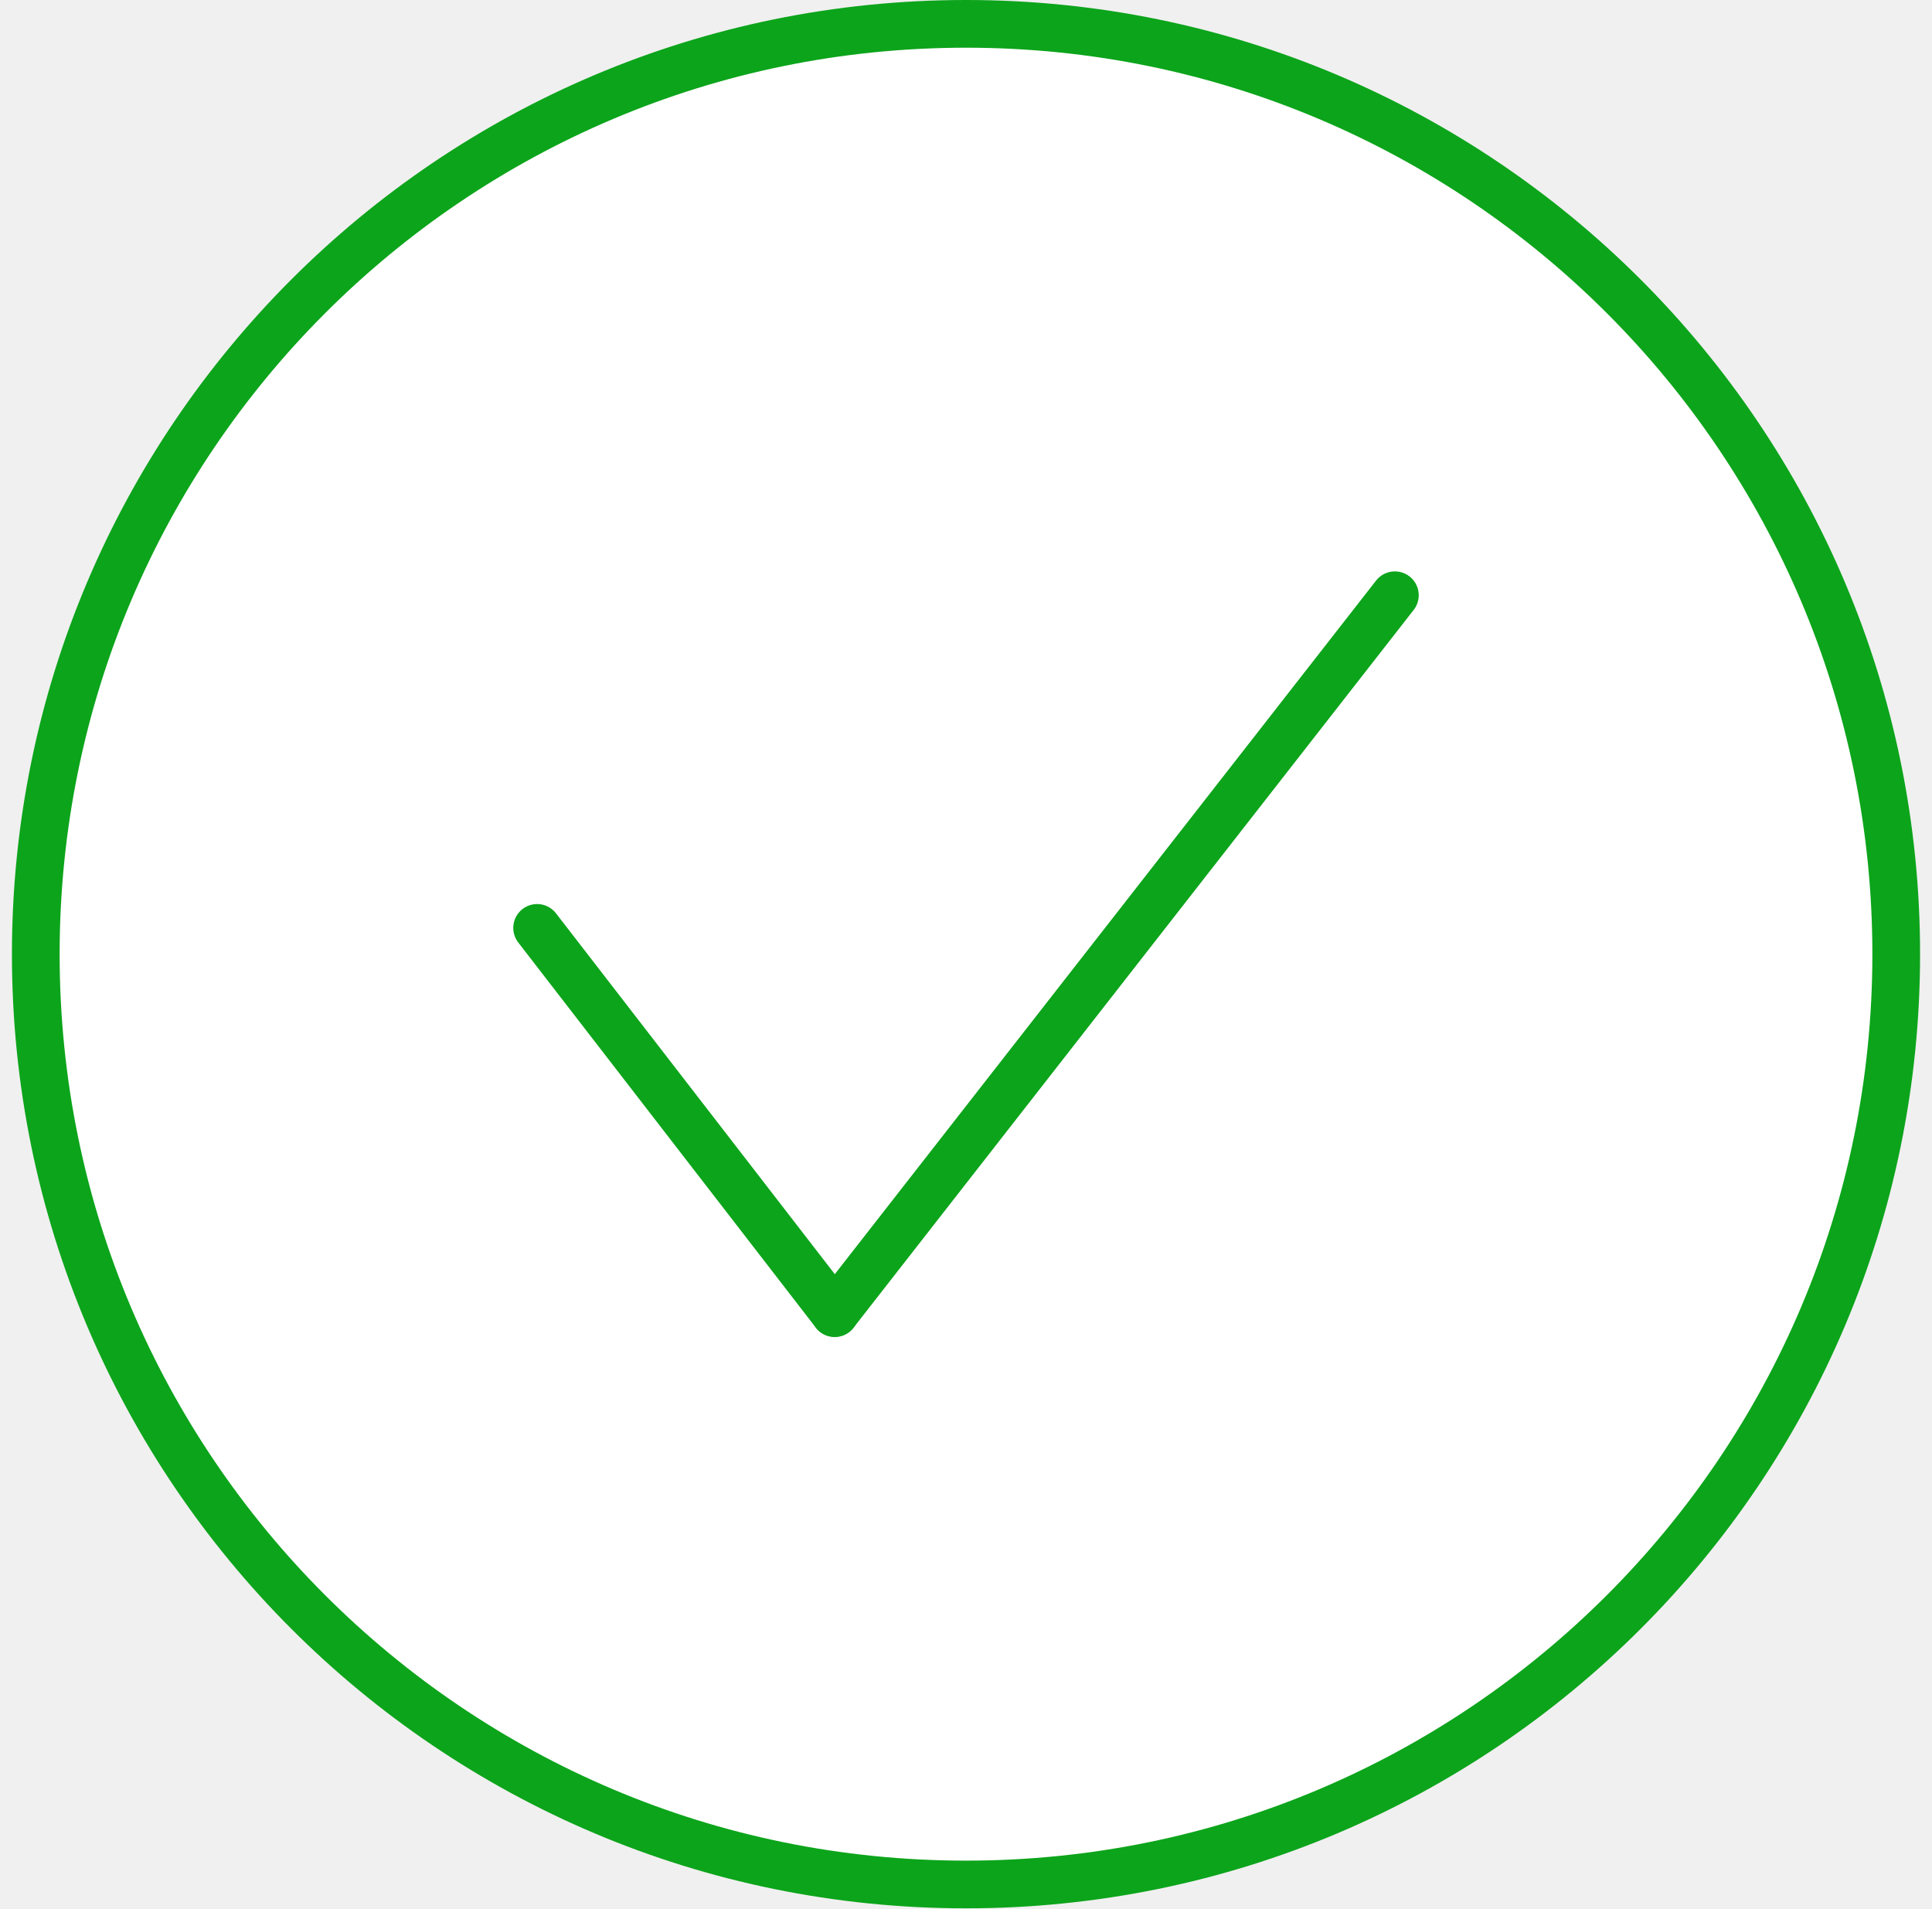
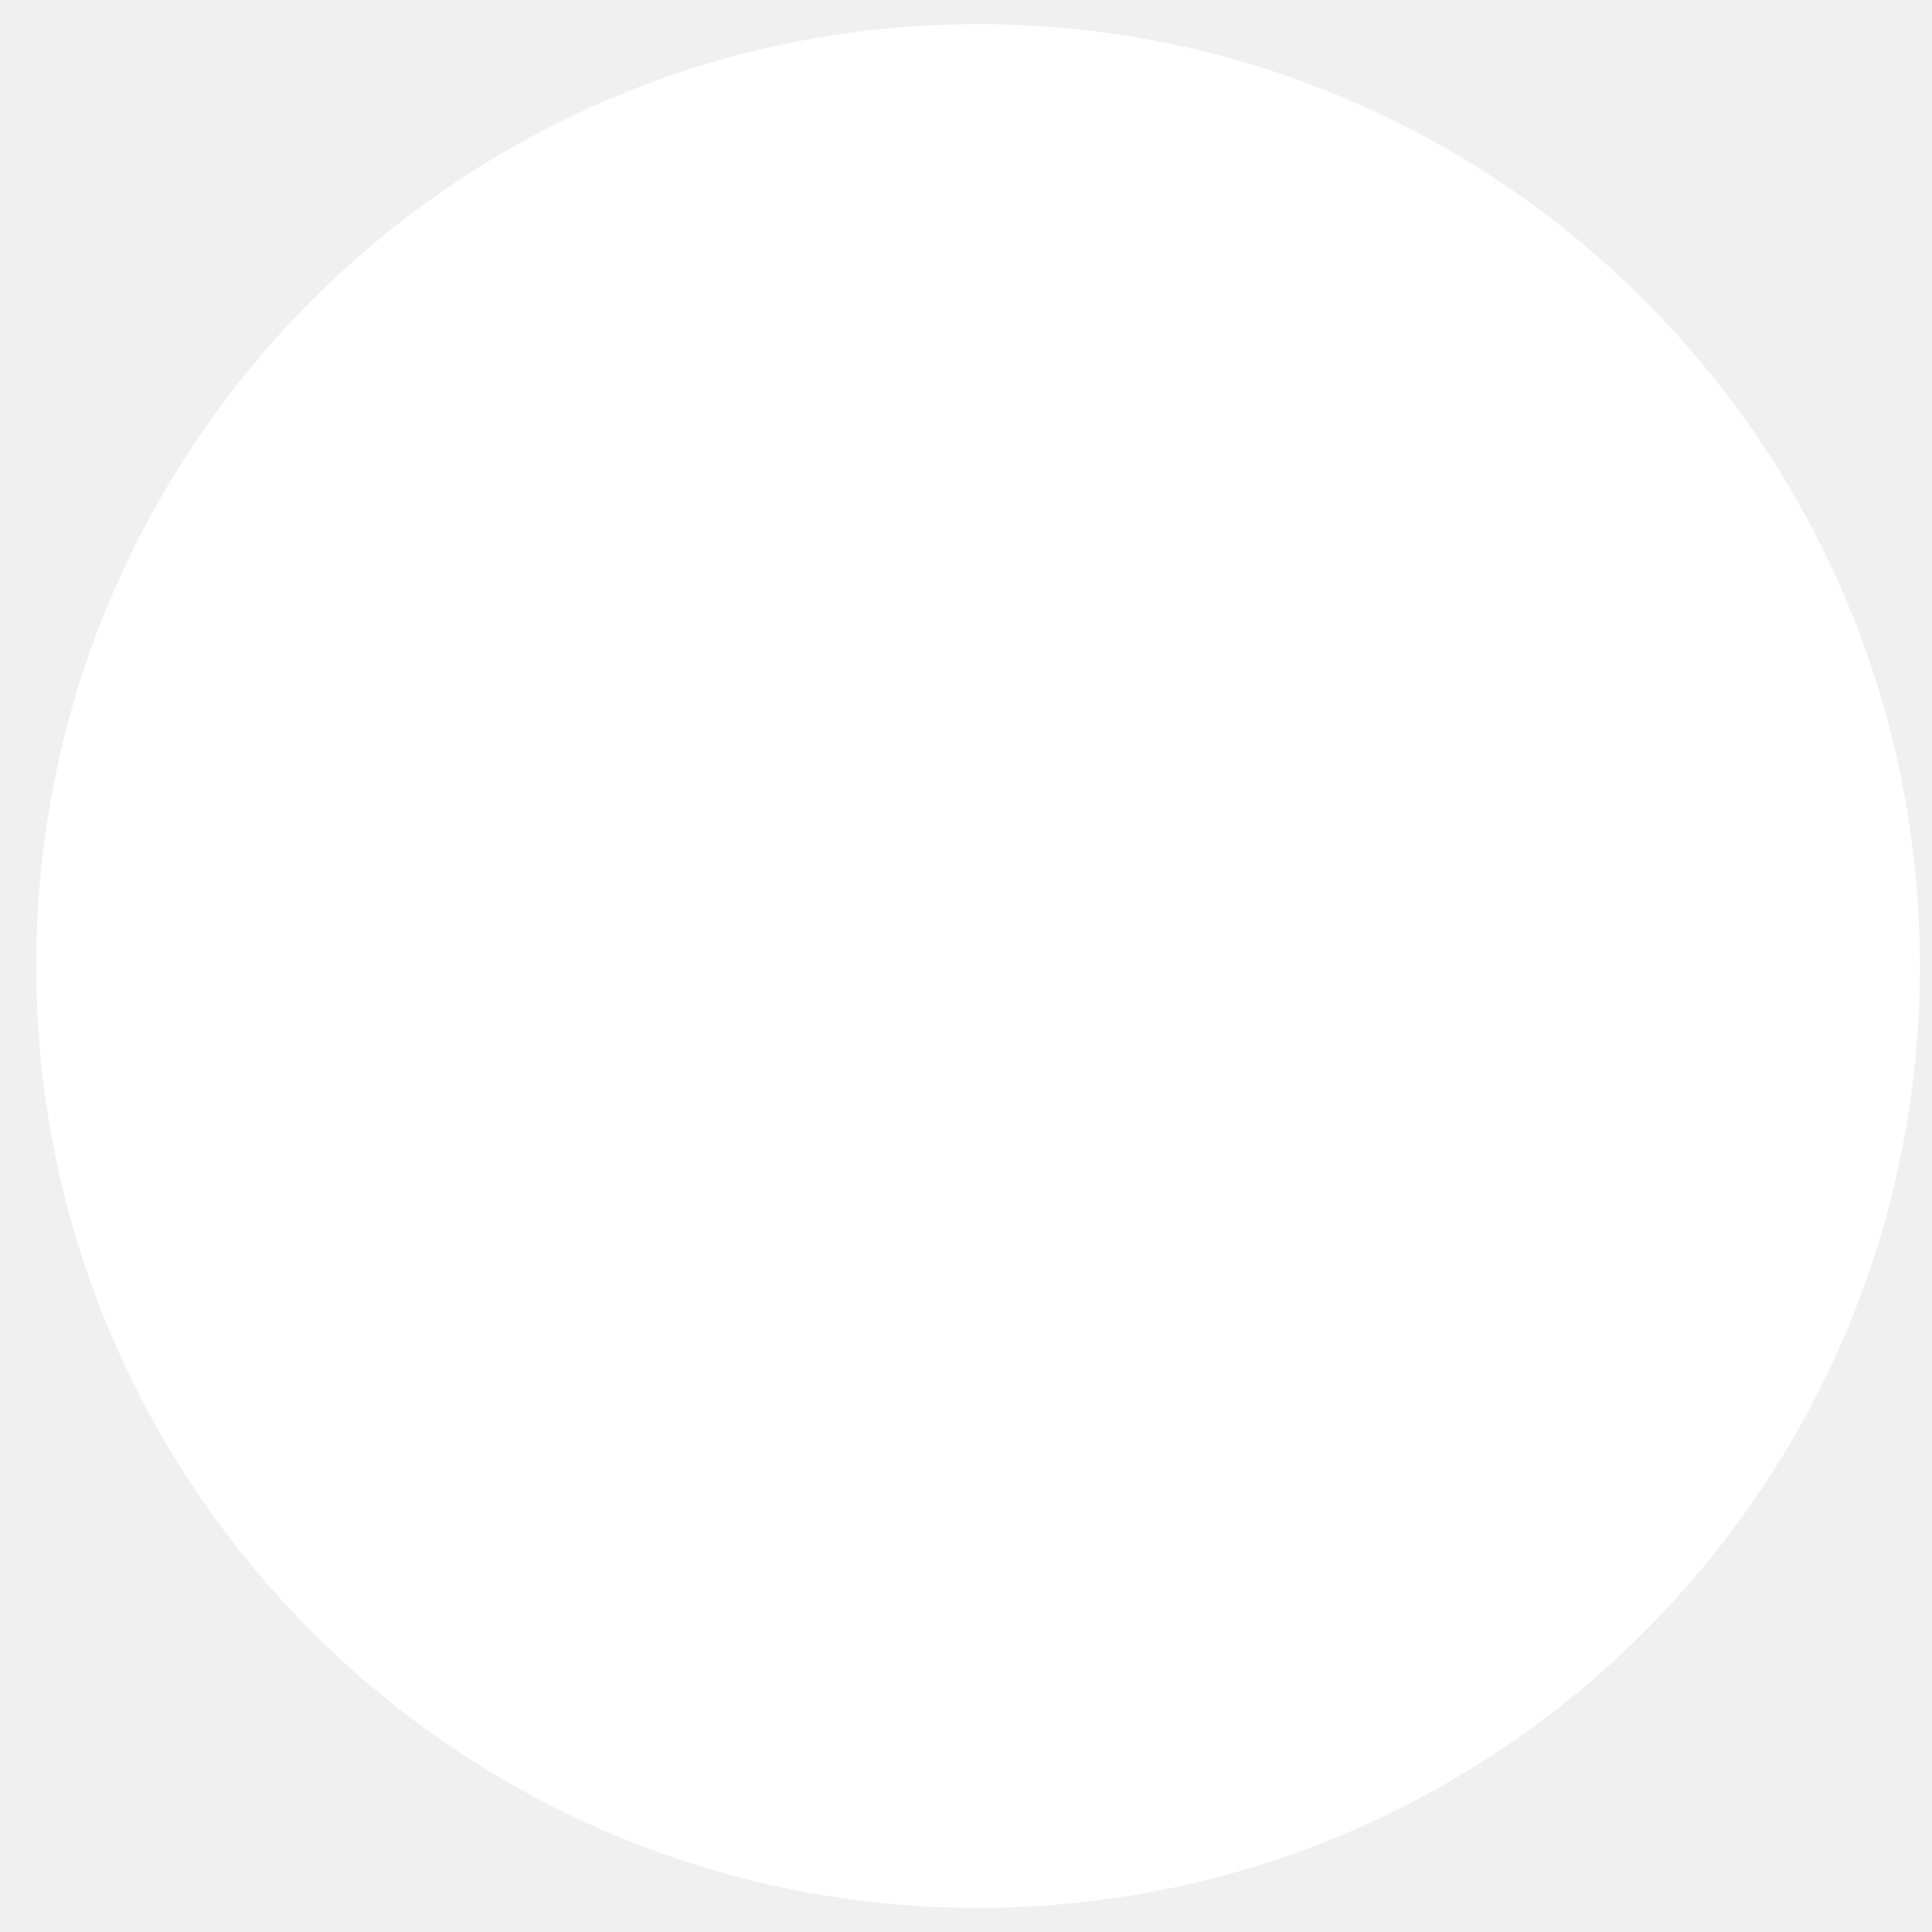
- <svg xmlns="http://www.w3.org/2000/svg" width="81" height="80" viewBox="0 0 81 80" fill="none">
-   <circle cx="40.5" cy="40" r="39" fill="white" stroke="#0CA41B" stroke-width="2" />
-   <path d="M22.519 38.899L34.996 55.046" stroke="#0CA41B" stroke-width="2" stroke-linecap="round" />
-   <path d="M34.995 55.046L58.481 24.954" stroke="#0CA41B" stroke-width="2" stroke-linecap="round" />
+ <svg xmlns="http://www.w3.org/2000/svg" width="80" height="80" viewBox="0 0 80 80">
+   <circle cx="40.5" cy="40" r="39" fill="white" />
+   <path d="M22.519 38.899L34.996 55.046" stroke-linecap="round" />
+   <path d="M34.995 55.046L58.481 24.954" stroke-linecap="round" />
</svg>
